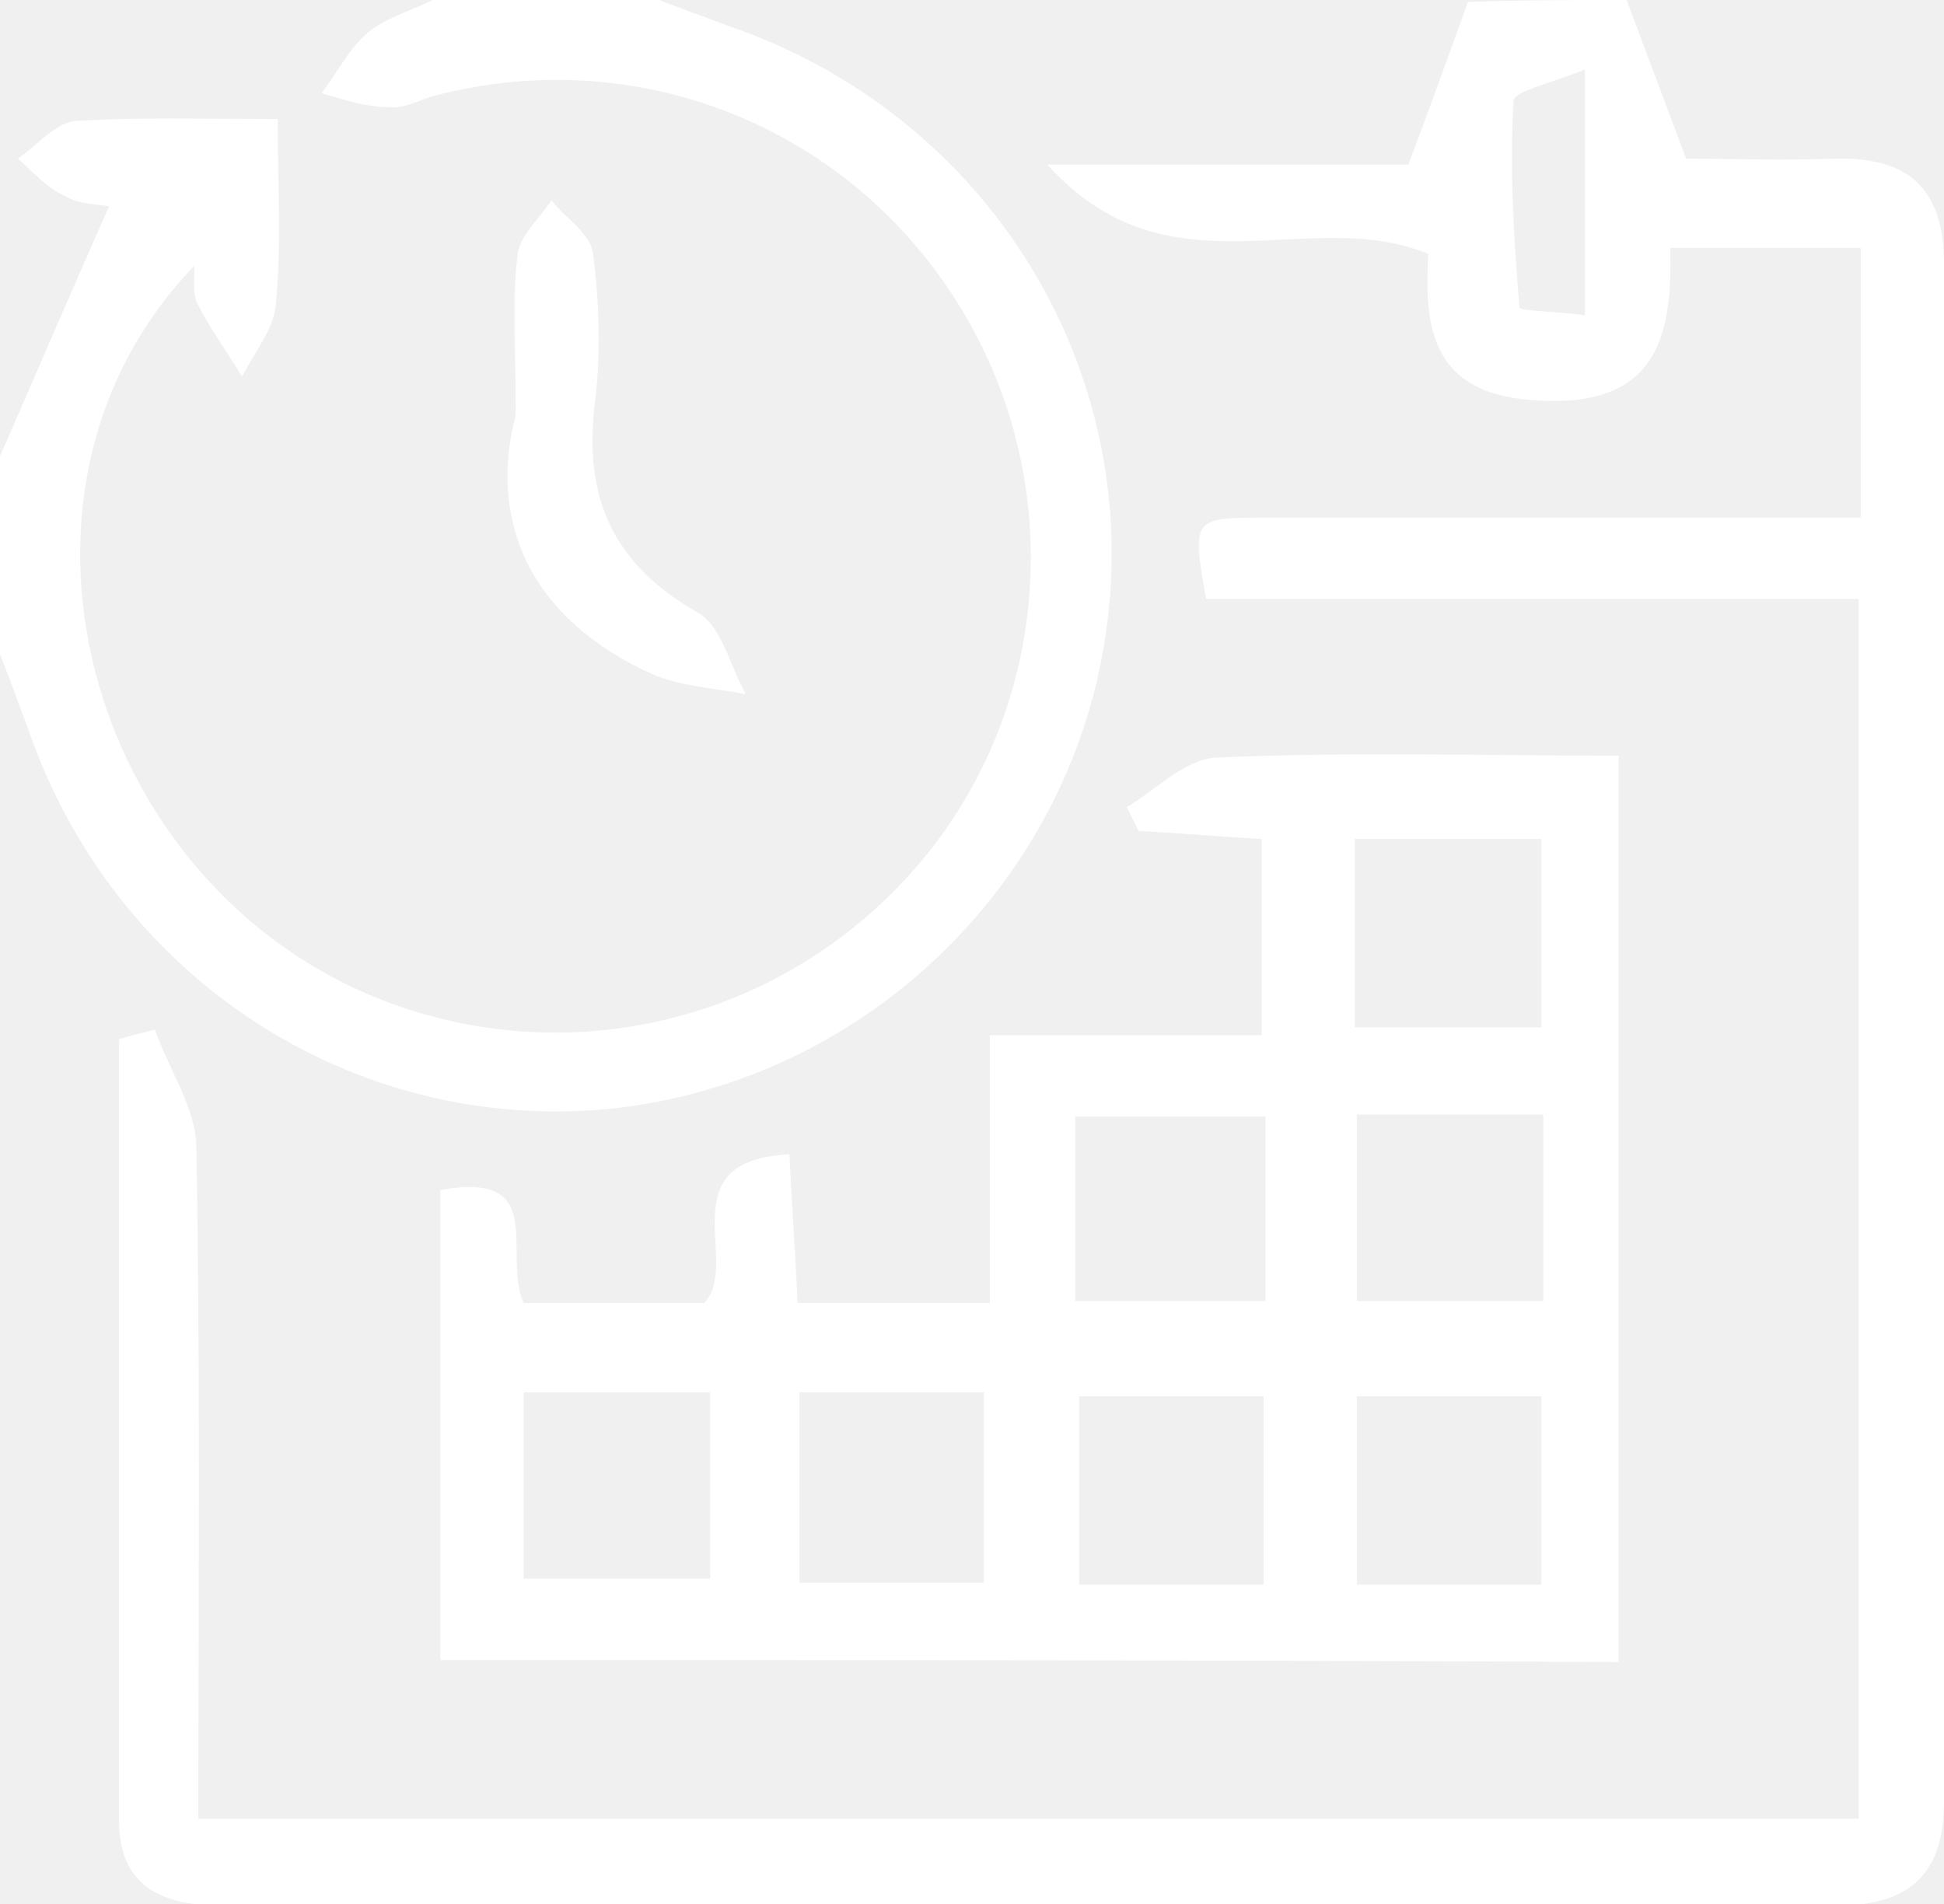
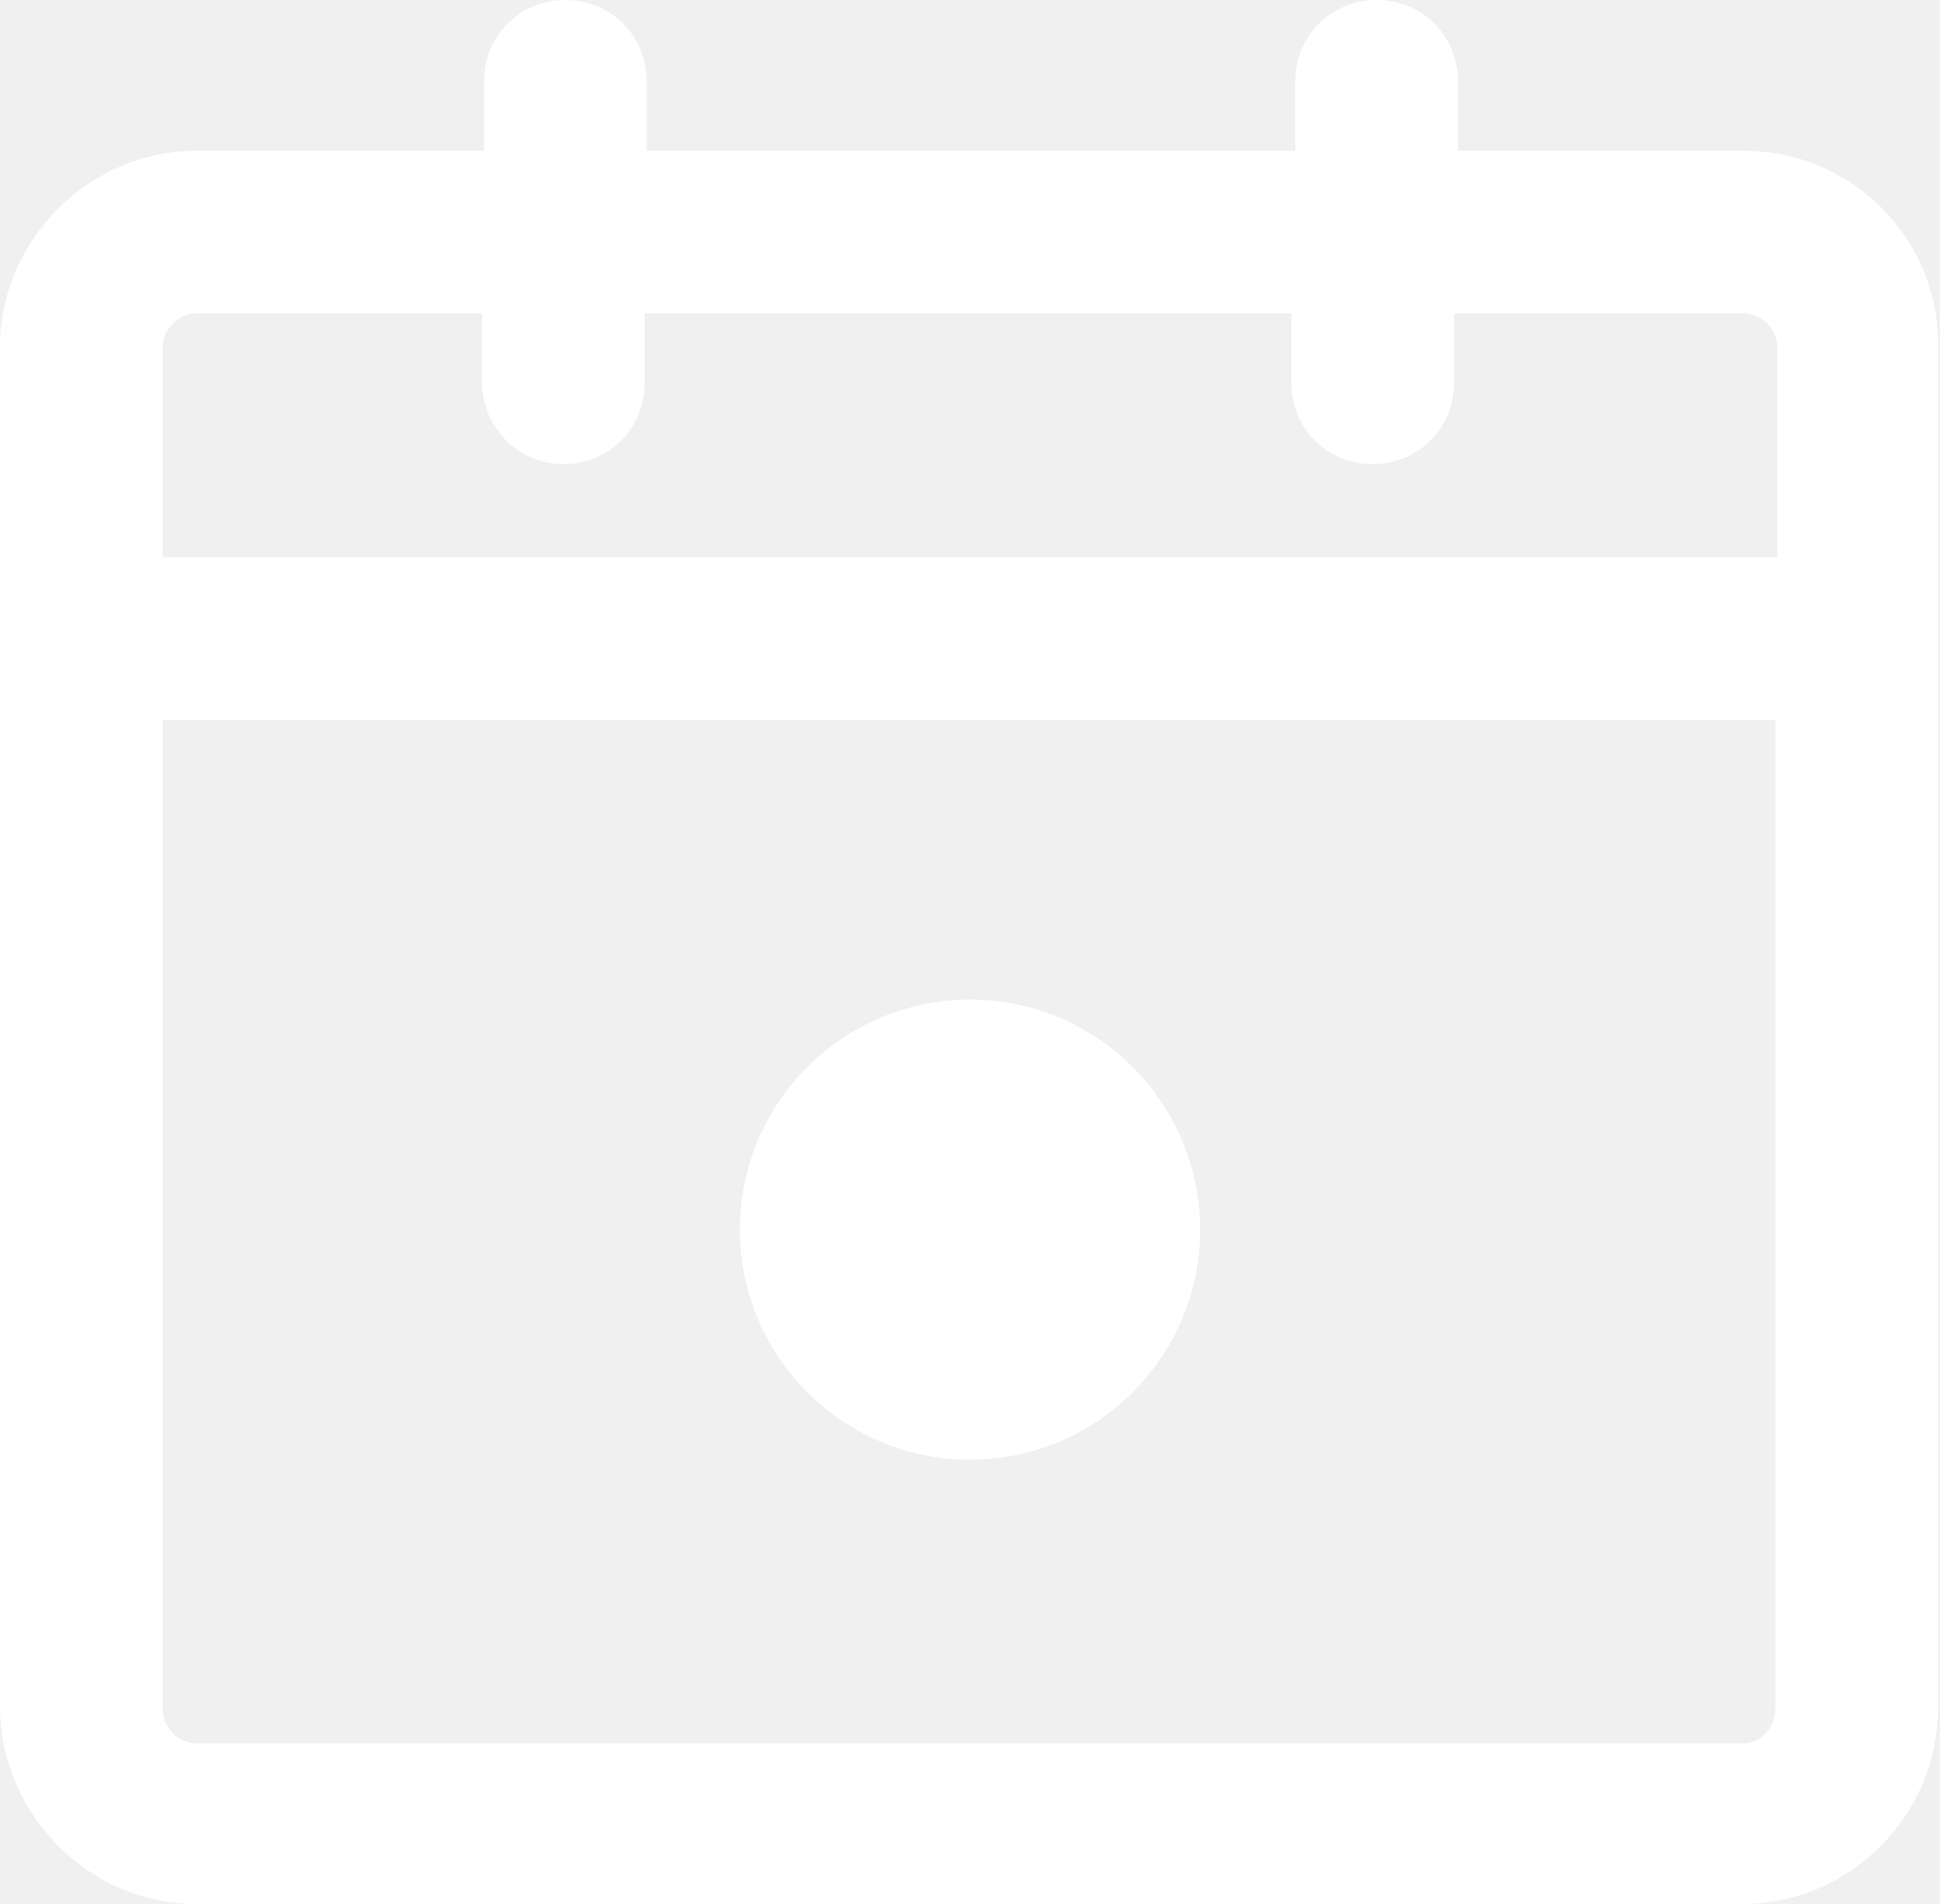
- <svg xmlns="http://www.w3.org/2000/svg" version="1.1" id="Layer_1" x="0px" y="0px" width="98px" height="96px" viewBox="0 0 98 96" style="enable-background:new 0 0 98 96;" xml:space="preserve">
+ <svg xmlns="http://www.w3.org/2000/svg" version="1.1" id="Layer_1" x="0px" y="0px" width="97.8px" height="96px" viewBox="0 0 97.8 96" style="enable-background:new 0 0 97.8 96;" xml:space="preserve">
  <style type="text/css">
- 	.st0{fill:#FFFFFF;}
+ 	.st0{display:none;}
+ 	.st1{display:inline;}
+ 	.st2{fill:#FFFFFF;}
</style>
-   <g>
-     <g>
-       <path class="st0" d="M82,0c0.9,2.4,1.8,4.8,3,8c2,0,4.7,0.1,7.5,0c3.7-0.1,5.5,1.5,5.5,5.3c0,25.8,0,51.6,0,77.5    c0,3.9-1.9,5.3-5.6,5.3c-27-0.1-54,0-81,0c-3,0-5.4-0.8-5.4-4.3C6,78.6,6,65.5,6,52.4c0.6-0.2,1.2-0.3,1.8-0.5c0.7,2,2.1,4,2.1,6    C10.1,69,10,80.2,10,91.7c28,0,55.7,0,83.7,0c0-20.4,0-40.8,0-61.5c-11.1,0-22,0-32.9,0c-0.7-4-0.7-4.1,2.8-4.1    c10,0,19.9,0,30.2,0c0-4.7,0-8.9,0-13.6c-2.9,0-6,0-9.6,0c0.1,4.2-0.5,8-6.5,7.7c-5.6-0.2-5.9-3.7-5.7-7.4    c-6-2.5-13.1,2.3-19.2-4.5c7.1,0,12.9,0,18.2,0c1.2-3.2,2.1-5.7,3-8.2C76.7,0,79.3,0,82,0z M79.9,3.5c-1.7,0.7-3.6,1.1-3.6,1.6    c-0.2,3.4,0,6.9,0.3,10.4c0,0.2,2.1,0.2,3.3,0.4C79.9,11.7,79.9,8.2,79.9,3.5z" />
-       <path class="st0" d="M0,23c1.8-4.1,3.5-8.1,5.5-12.6C4.9,10.3,4,10.3,3.3,9.9C2.4,9.5,1.7,8.7,0.9,8c1-0.7,1.9-1.8,2.9-1.9    C6.9,5.9,10.1,6,14,6c0,3.3,0.2,6.4-0.1,9.4c-0.1,1.2-1.1,2.4-1.7,3.6c-0.7-1.2-1.6-2.4-2.2-3.6c-0.3-0.5-0.2-1.2-0.2-2    C-1.4,25,4.6,45.5,20.3,50.8c9.8,3.3,20.5,0,26.8-8.2c6.1-8,6.5-19.1,1-27.6C42.5,6.3,32.1,2.2,22,4.8c-0.8,0.2-1.6,0.7-2.4,0.6    c-1.2,0-2.3-0.4-3.4-0.7c0.8-1,1.4-2.3,2.4-3.1c1-0.8,2.3-1.1,3.4-1.7c3.7,0,7.3,0,11,0c1.2,0.5,2.4,0.9,3.7,1.4    c12.6,4.3,20.5,16.4,19.2,29.4C54.6,43.9,44,54.5,30.8,55.9c-13,1.3-25.1-6.6-29.4-19.2C0.9,35.4,0.5,34.2,0,33    C0,29.7,0,26.3,0,23z" />
-       <path class="st0" d="M22.2,83.7c0-8.1,0-15.9,0-23.7c5.5-1,3.1,3.2,4.2,5.7c2.8,0,5.9,0,9.1,0c1.9-2-1.9-7.2,4.3-7.5    c0.1,2.4,0.3,4.8,0.4,7.5c3.1,0,6.1,0,9.7,0c0-4.4,0-8.8,0-13.5c4.8,0,9.1,0,13.7,0c0-3.4,0-6.5,0-9.9c-2-0.1-4.1-0.3-6.2-0.4    c-0.2-0.4-0.4-0.8-0.6-1.2c1.5-0.9,2.9-2.4,4.5-2.5c6.6-0.3,13.3-0.1,20.3-0.1c0,15.2,0,30.3,0,45.7C62,83.7,42.3,83.7,22.2,83.7z     M77.7,51.8c0-3.5,0-6.4,0-9.5c-3.3,0-6.3,0-9.4,0c0,3.4,0,6.4,0,9.5C71.6,51.8,74.5,51.8,77.7,51.8z M54.2,65.6    c3.6,0,6.6,0,9.6,0c0-3.3,0-6.2,0-9.3c-3.3,0-6.3,0-9.6,0C54.2,59.5,54.2,62.4,54.2,65.6z M68.4,56.2c0,3.5,0,6.5,0,9.4    c3.4,0,6.5,0,9.4,0c0-3.3,0-6.3,0-9.4C74.5,56.2,71.6,56.2,68.4,56.2z M26.4,70.2c0,3.5,0,6.5,0,9.4c3.4,0,6.5,0,9.4,0    c0-3.3,0-6.3,0-9.4C32.5,70.2,29.6,70.2,26.4,70.2z M49.6,79.8c0-3.6,0-6.6,0-9.6c-3.3,0-6.2,0-9.3,0c0,3.3,0,6.3,0,9.6    C43.5,79.8,46.4,79.8,49.6,79.8z M63.7,79.9c0-3.5,0-6.5,0-9.5c-3.4,0-6.4,0-9.3,0c0,3.4,0,6.5,0,9.5    C57.6,79.9,60.4,79.9,63.7,79.9z M77.7,79.9c0-3.5,0-6.5,0-9.5c-3.4,0-6.4,0-9.3,0c0,3.4,0,6.5,0,9.5    C71.6,79.9,74.4,79.9,77.7,79.9z" />
-       <path class="st0" d="M26,20.9c0-3.5-0.2-5.8,0.1-8.1c0.1-0.9,1.1-1.8,1.7-2.7c0.7,0.9,2,1.7,2.1,2.7c0.3,2.4,0.4,5,0.1,7.4    c-0.6,4.8,0.8,8.2,5.2,10.7c1.2,0.7,1.6,2.7,2.4,4.1c-1.6-0.3-3.3-0.4-4.7-1C26.7,31.2,24.6,26.3,26,20.9z" />
+   <g class="st0">
+     <g class="st1">
+       <path d="M82,0c0.9,2.4,1.8,4.8,3,8c2,0,4.7,0.1,7.5,0c3.7-0.1,5.5,1.5,5.5,5.3c0,25.8,0,51.6,0,77.5c0,3.9-1.9,5.3-5.6,5.3    c-27-0.1-54,0-81,0c-3,0-5.4-0.8-5.4-4.3c0-13.2,0-26.3,0-39.4c0.6-0.2,1.2-0.3,1.8-0.5c0.7,2,2.1,4,2.1,6    C10.1,69,10,80.2,10,91.7c28,0,55.7,0,83.7,0c0-20.4,0-40.8,0-61.5c-11.1,0-22,0-32.9,0c-0.7-4-0.7-4.1,2.8-4.1    c10,0,19.9,0,30.2,0c0-4.7,0-8.9,0-13.6c-2.9,0-6,0-9.6,0c0.1,4.2-0.5,8-6.5,7.7c-5.6-0.2-5.9-3.7-5.7-7.4    c-6-2.5-13.1,2.3-19.2-4.5c7.1,0,12.9,0,18.2,0c1.2-3.2,2.1-5.7,3-8.2C76.7,0,79.3,0,82,0z M79.9,3.5c-1.7,0.7-3.6,1.1-3.6,1.6    c-0.2,3.4,0,6.9,0.3,10.4c0,0.2,2.1,0.2,3.3,0.4C79.9,11.7,79.9,8.2,79.9,3.5z" />
+       <path d="M0,23c1.8-4.1,3.5-8.1,5.5-12.6C4.9,10.3,4,10.3,3.3,9.9C2.4,9.5,1.7,8.7,0.9,8c1-0.7,1.9-1.8,2.9-1.9    C6.9,5.9,10.1,6,14,6c0,3.3,0.2,6.4-0.1,9.4c-0.1,1.2-1.1,2.4-1.7,3.6c-0.7-1.2-1.6-2.4-2.2-3.6c-0.3-0.5-0.2-1.2-0.2-2    C-1.4,25,4.6,45.5,20.3,50.8c9.8,3.3,20.5,0,26.8-8.2c6.1-8,6.5-19.1,1-27.6C42.5,6.3,32.1,2.2,22,4.8c-0.8,0.2-1.6,0.7-2.4,0.6    c-1.2,0-2.3-0.4-3.4-0.7c0.8-1,1.4-2.3,2.4-3.1s2.3-1.1,3.4-1.7c3.7,0,7.3,0,11,0c1.2,0.5,2.4,0.9,3.7,1.4    c12.6,4.3,20.5,16.4,19.2,29.4C54.6,43.9,44,54.5,30.8,55.9c-13,1.3-25.1-6.6-29.4-19.2C0.9,35.4,0.5,34.2,0,33    C0,29.7,0,26.3,0,23z" />
+       <path d="M22.2,83.7c0-8.1,0-15.9,0-23.7c5.5-1,3.1,3.2,4.2,5.7c2.8,0,5.9,0,9.1,0c1.9-2-1.9-7.2,4.3-7.5c0.1,2.4,0.3,4.8,0.4,7.5    c3.1,0,6.1,0,9.7,0c0-4.4,0-8.8,0-13.5c4.8,0,9.1,0,13.7,0c0-3.4,0-6.5,0-9.9c-2-0.1-4.1-0.3-6.2-0.4c-0.2-0.4-0.4-0.8-0.6-1.2    c1.5-0.9,2.9-2.4,4.5-2.5c6.6-0.3,13.3-0.1,20.3-0.1c0,15.2,0,30.3,0,45.7C62,83.7,42.3,83.7,22.2,83.7z M77.7,51.8    c0-3.5,0-6.4,0-9.5c-3.3,0-6.3,0-9.4,0c0,3.4,0,6.4,0,9.5C71.6,51.8,74.5,51.8,77.7,51.8z M54.2,65.6c3.6,0,6.6,0,9.6,0    c0-3.3,0-6.2,0-9.3c-3.3,0-6.3,0-9.6,0C54.2,59.5,54.2,62.4,54.2,65.6z M68.4,56.2c0,3.5,0,6.5,0,9.4c3.4,0,6.5,0,9.4,0    c0-3.3,0-6.3,0-9.4C74.5,56.2,71.6,56.2,68.4,56.2z M26.4,70.2c0,3.5,0,6.5,0,9.4c3.4,0,6.5,0,9.4,0c0-3.3,0-6.3,0-9.4    C32.5,70.2,29.6,70.2,26.4,70.2z M49.6,79.8c0-3.6,0-6.6,0-9.6c-3.3,0-6.2,0-9.3,0c0,3.3,0,6.3,0,9.6    C43.5,79.8,46.4,79.8,49.6,79.8z M63.7,79.9c0-3.5,0-6.5,0-9.5c-3.4,0-6.4,0-9.3,0c0,3.4,0,6.5,0,9.5    C57.6,79.9,60.4,79.9,63.7,79.9z M77.7,79.9c0-3.5,0-6.5,0-9.5c-3.4,0-6.4,0-9.3,0c0,3.4,0,6.5,0,9.5    C71.6,79.9,74.4,79.9,77.7,79.9z" />
+       <path d="M26,20.9c0-3.5-0.2-5.8,0.1-8.1c0.1-0.9,1.1-1.8,1.7-2.7c0.7,0.9,2,1.7,2.1,2.7c0.3,2.4,0.4,5,0.1,7.4    c-0.6,4.8,0.8,8.2,5.2,10.7c1.2,0.7,1.6,2.7,2.4,4.1c-1.6-0.3-3.3-0.4-4.7-1C26.7,31.2,24.6,26.3,26,20.9z" />
    </g>
  </g>
+   <g>
+     <path class="st2" d="M87.9,7.6H73.5V4.1c0-2.3-1.8-4.1-4.1-4.1c-2.3,0-4.1,1.8-4.1,4.1v3.5H32.6V4.1c0-2.3-1.8-4.1-4.1-4.1   s-4.1,1.8-4.1,4.1v3.5H9.9C4.5,7.6,0,12.1,0,17.5v68.5C0,91.5,4.5,96,9.9,96h77.9c5.5,0,9.9-4.5,9.9-9.9V17.5   C97.8,12.1,93.4,7.6,87.9,7.6z M28.4,23.4c2.3,0,4.1-1.8,4.1-4.1v-3.5h32.6v3.5c0,2.3,1.8,4.1,4.1,4.1c2.3,0,4.1-1.8,4.1-4.1v-3.5   h14.6c0.9,0,1.7,0.8,1.7,1.7v10.6H8.2V17.5c0-0.9,0.8-1.7,1.7-1.7h14.4v3.5C24.3,21.5,26.1,23.4,28.4,23.4z M89.5,86.1   c0,0.4-0.1,0.8-0.4,1.2c-0.3,0.4-0.8,0.6-1.2,0.6H9.9c-0.9,0-1.7-0.8-1.7-1.7V36.3h81.3L89.5,86.1z" />
+     <path class="st2" d="M48.9,73.6c6.4,0,11.6-5.2,11.6-11.6s-5.2-11.6-11.6-11.6c-6.4,0-11.6,5.2-11.6,11.6S42.5,73.6,48.9,73.6z" />
+   </g>
</svg>
